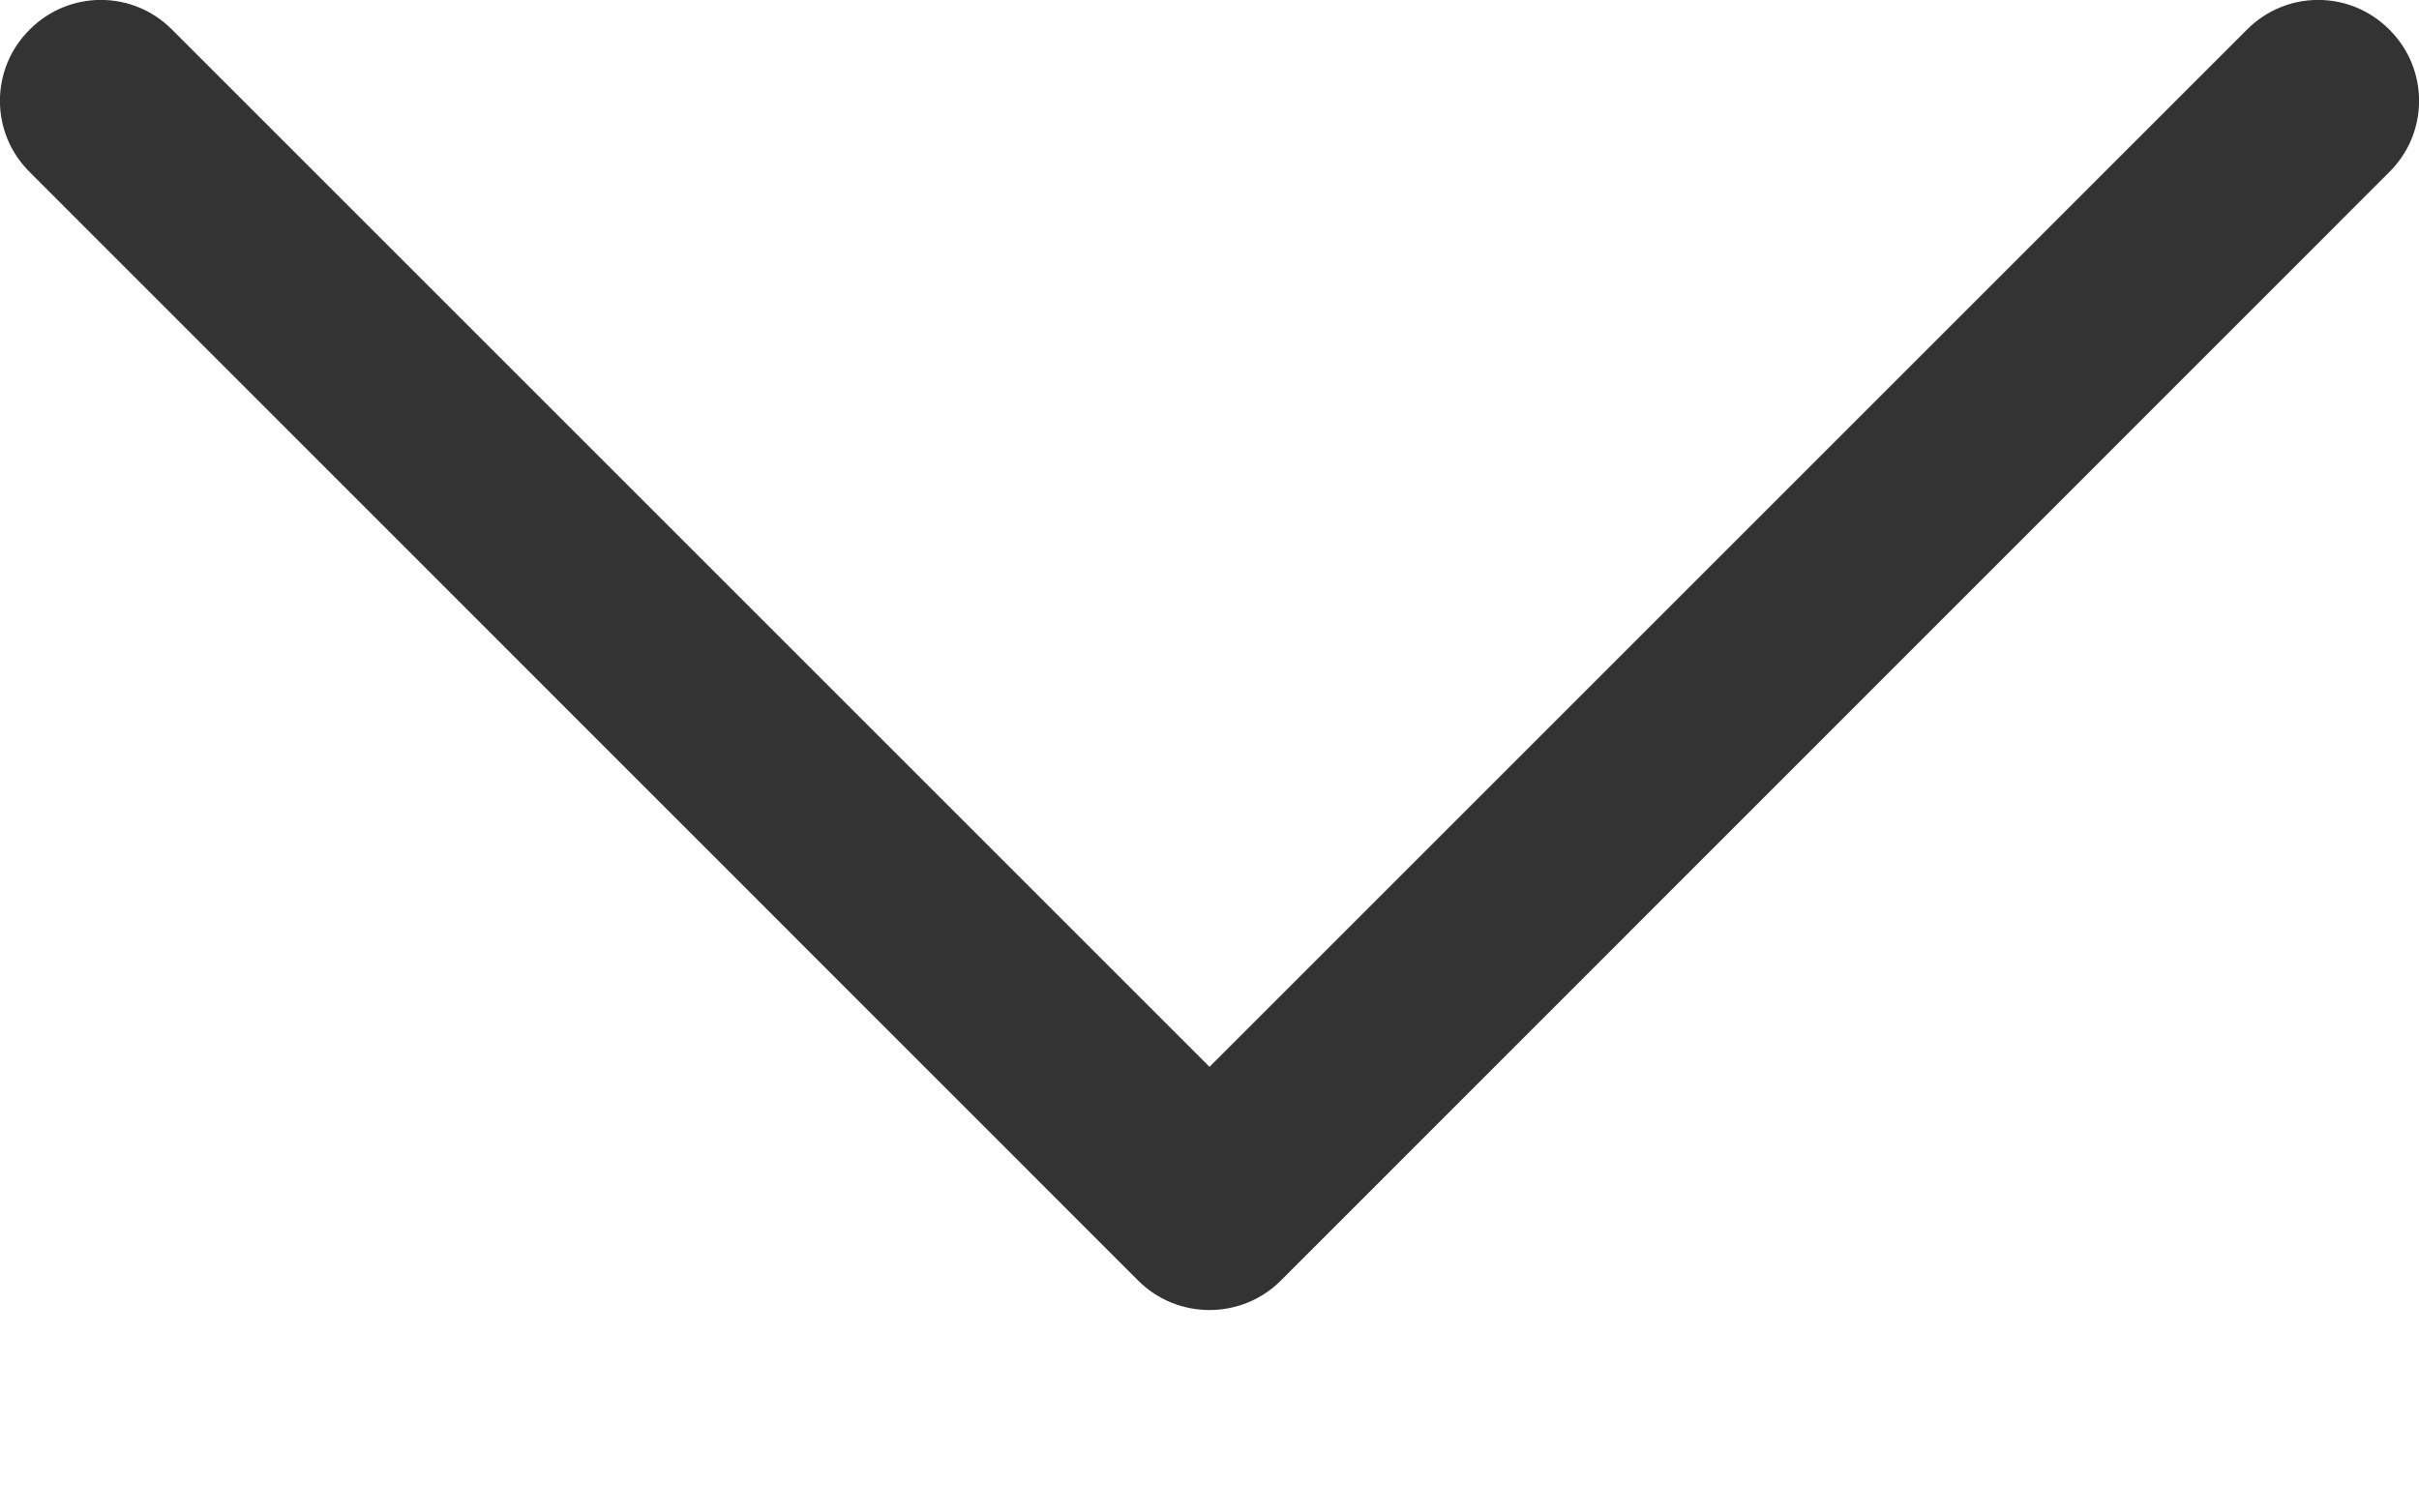
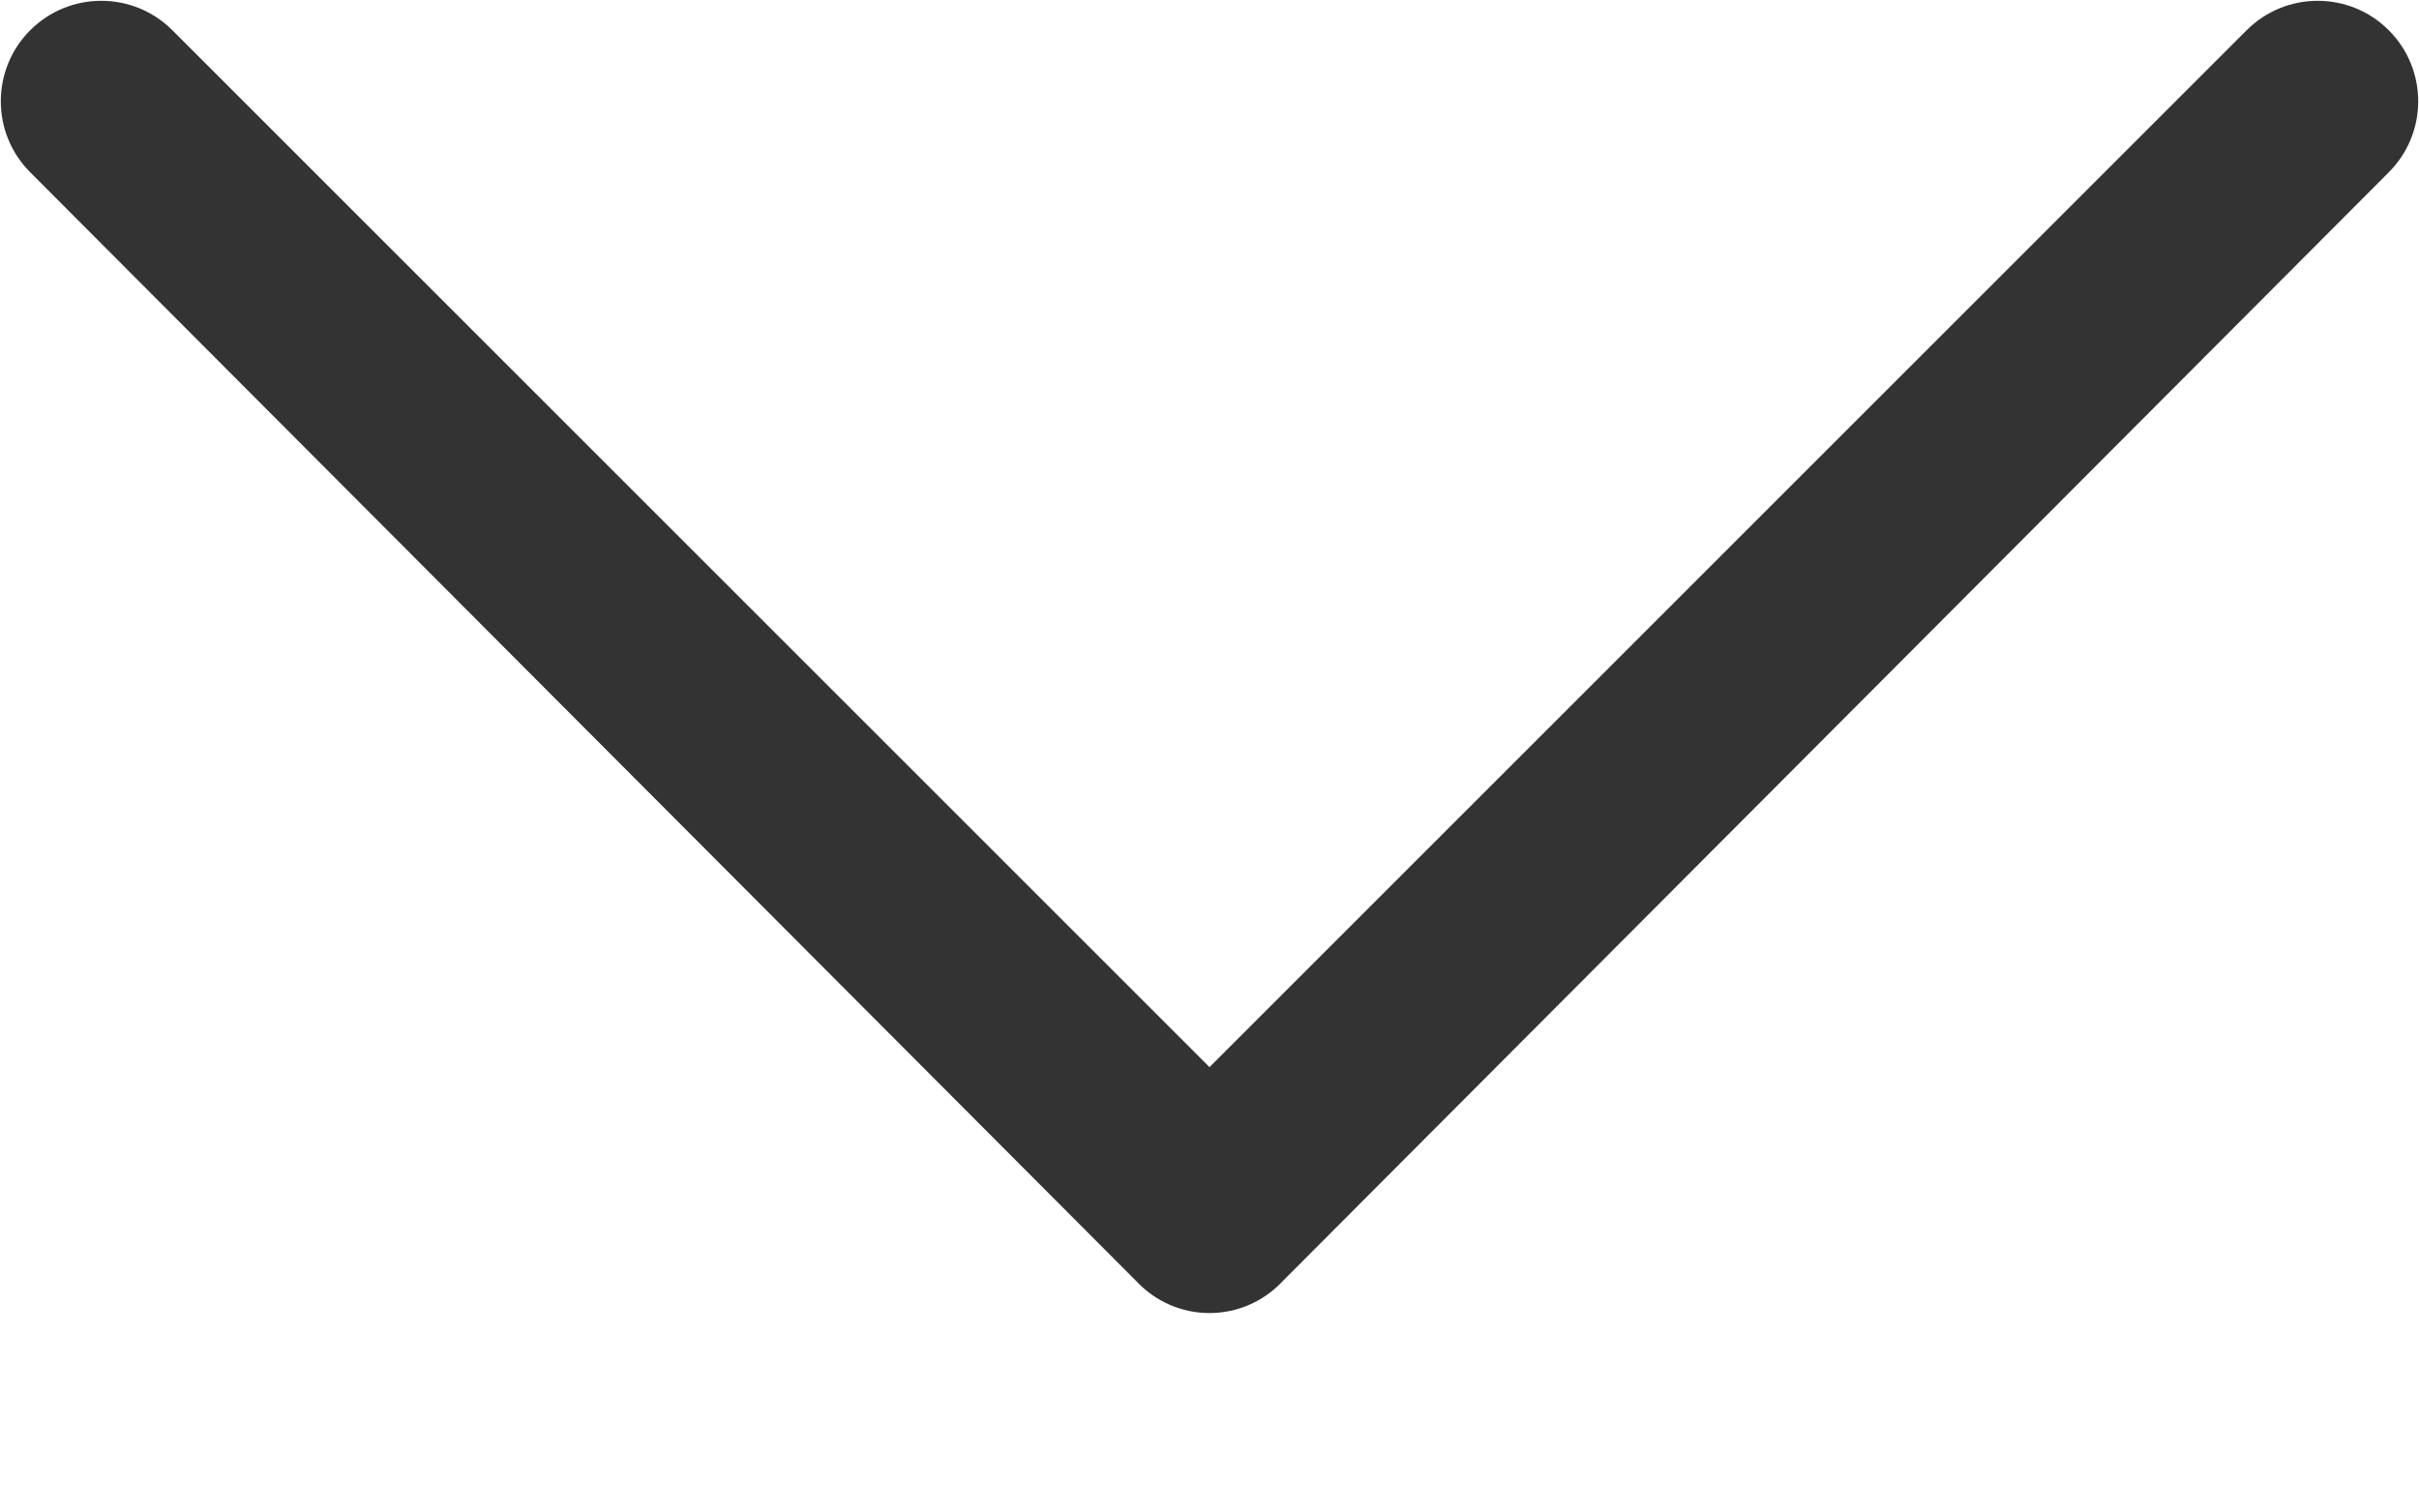
- <svg xmlns="http://www.w3.org/2000/svg" width="8px" height="5px" viewBox="0 0 8 5" version="1.1">
-   <defs />
-   <g id="Icons-16" stroke="none" stroke-width="1" fill="none" fill-rule="evenodd">
-     <g id="icons-16/chevron/chevron_down/icon-chevron_down-16-darkgrey" transform="translate(-4, -6)" fill="#333333" fill-rule="nonzero">
-       <path d="M8,9.529 L11.431,6.098 C11.561,5.967 11.772,5.967 11.902,6.098 C12.033,6.228 12.033,6.439 11.902,6.569 L8.236,10.236 C8.106,10.366 7.894,10.366 7.764,10.236 L4.098,6.569 C3.967,6.439 3.967,6.228 4.098,6.098 C4.228,5.967 4.439,5.967 4.569,6.098 L8,9.529 Z" id="icon-chevron_down" />
-     </g>
-   </g>
+ <svg xmlns="http://www.w3.org/2000/svg" width="8" height="5" viewBox="0 0 8 5">
+   <path d="M4 3.53L7.43.1a.33.33 0 1 1 .47.47L4.24 4.24a.33.33 0 0 1-.48 0L.1.57A.33.33 0 0 1 .57.1L4 3.53z" fill="#333" fill-rule="nonzero" />
</svg>
